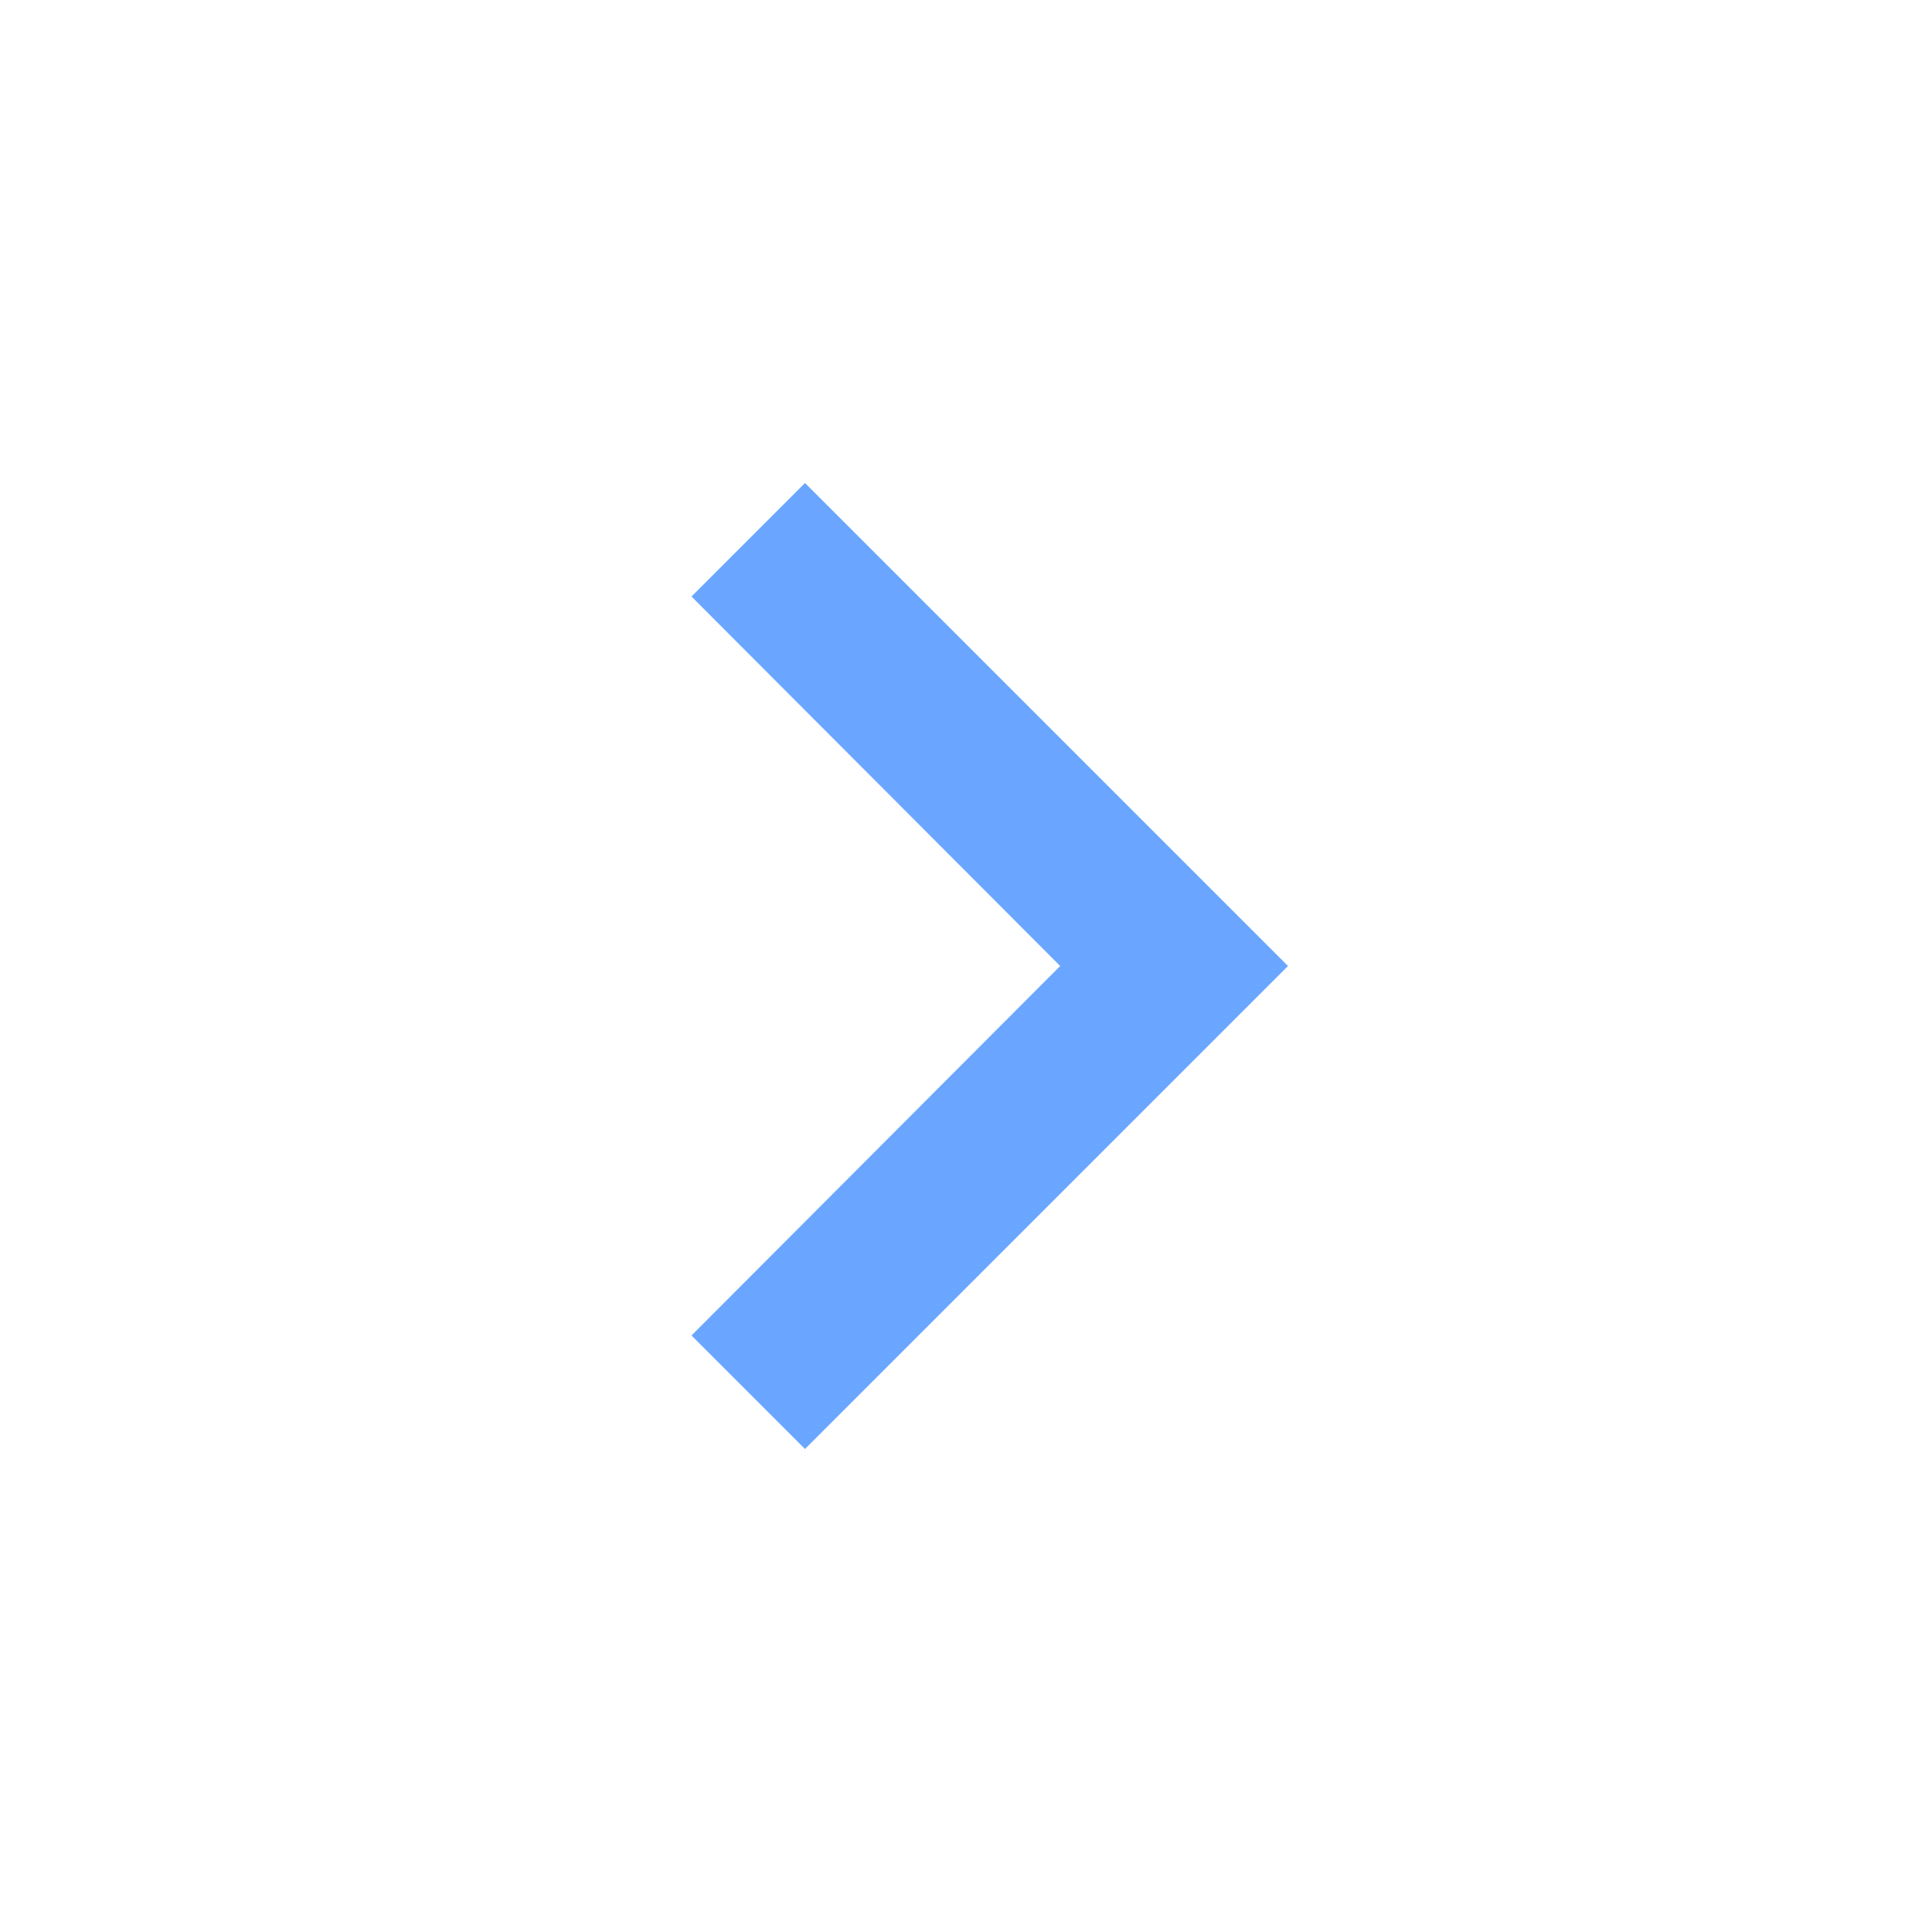
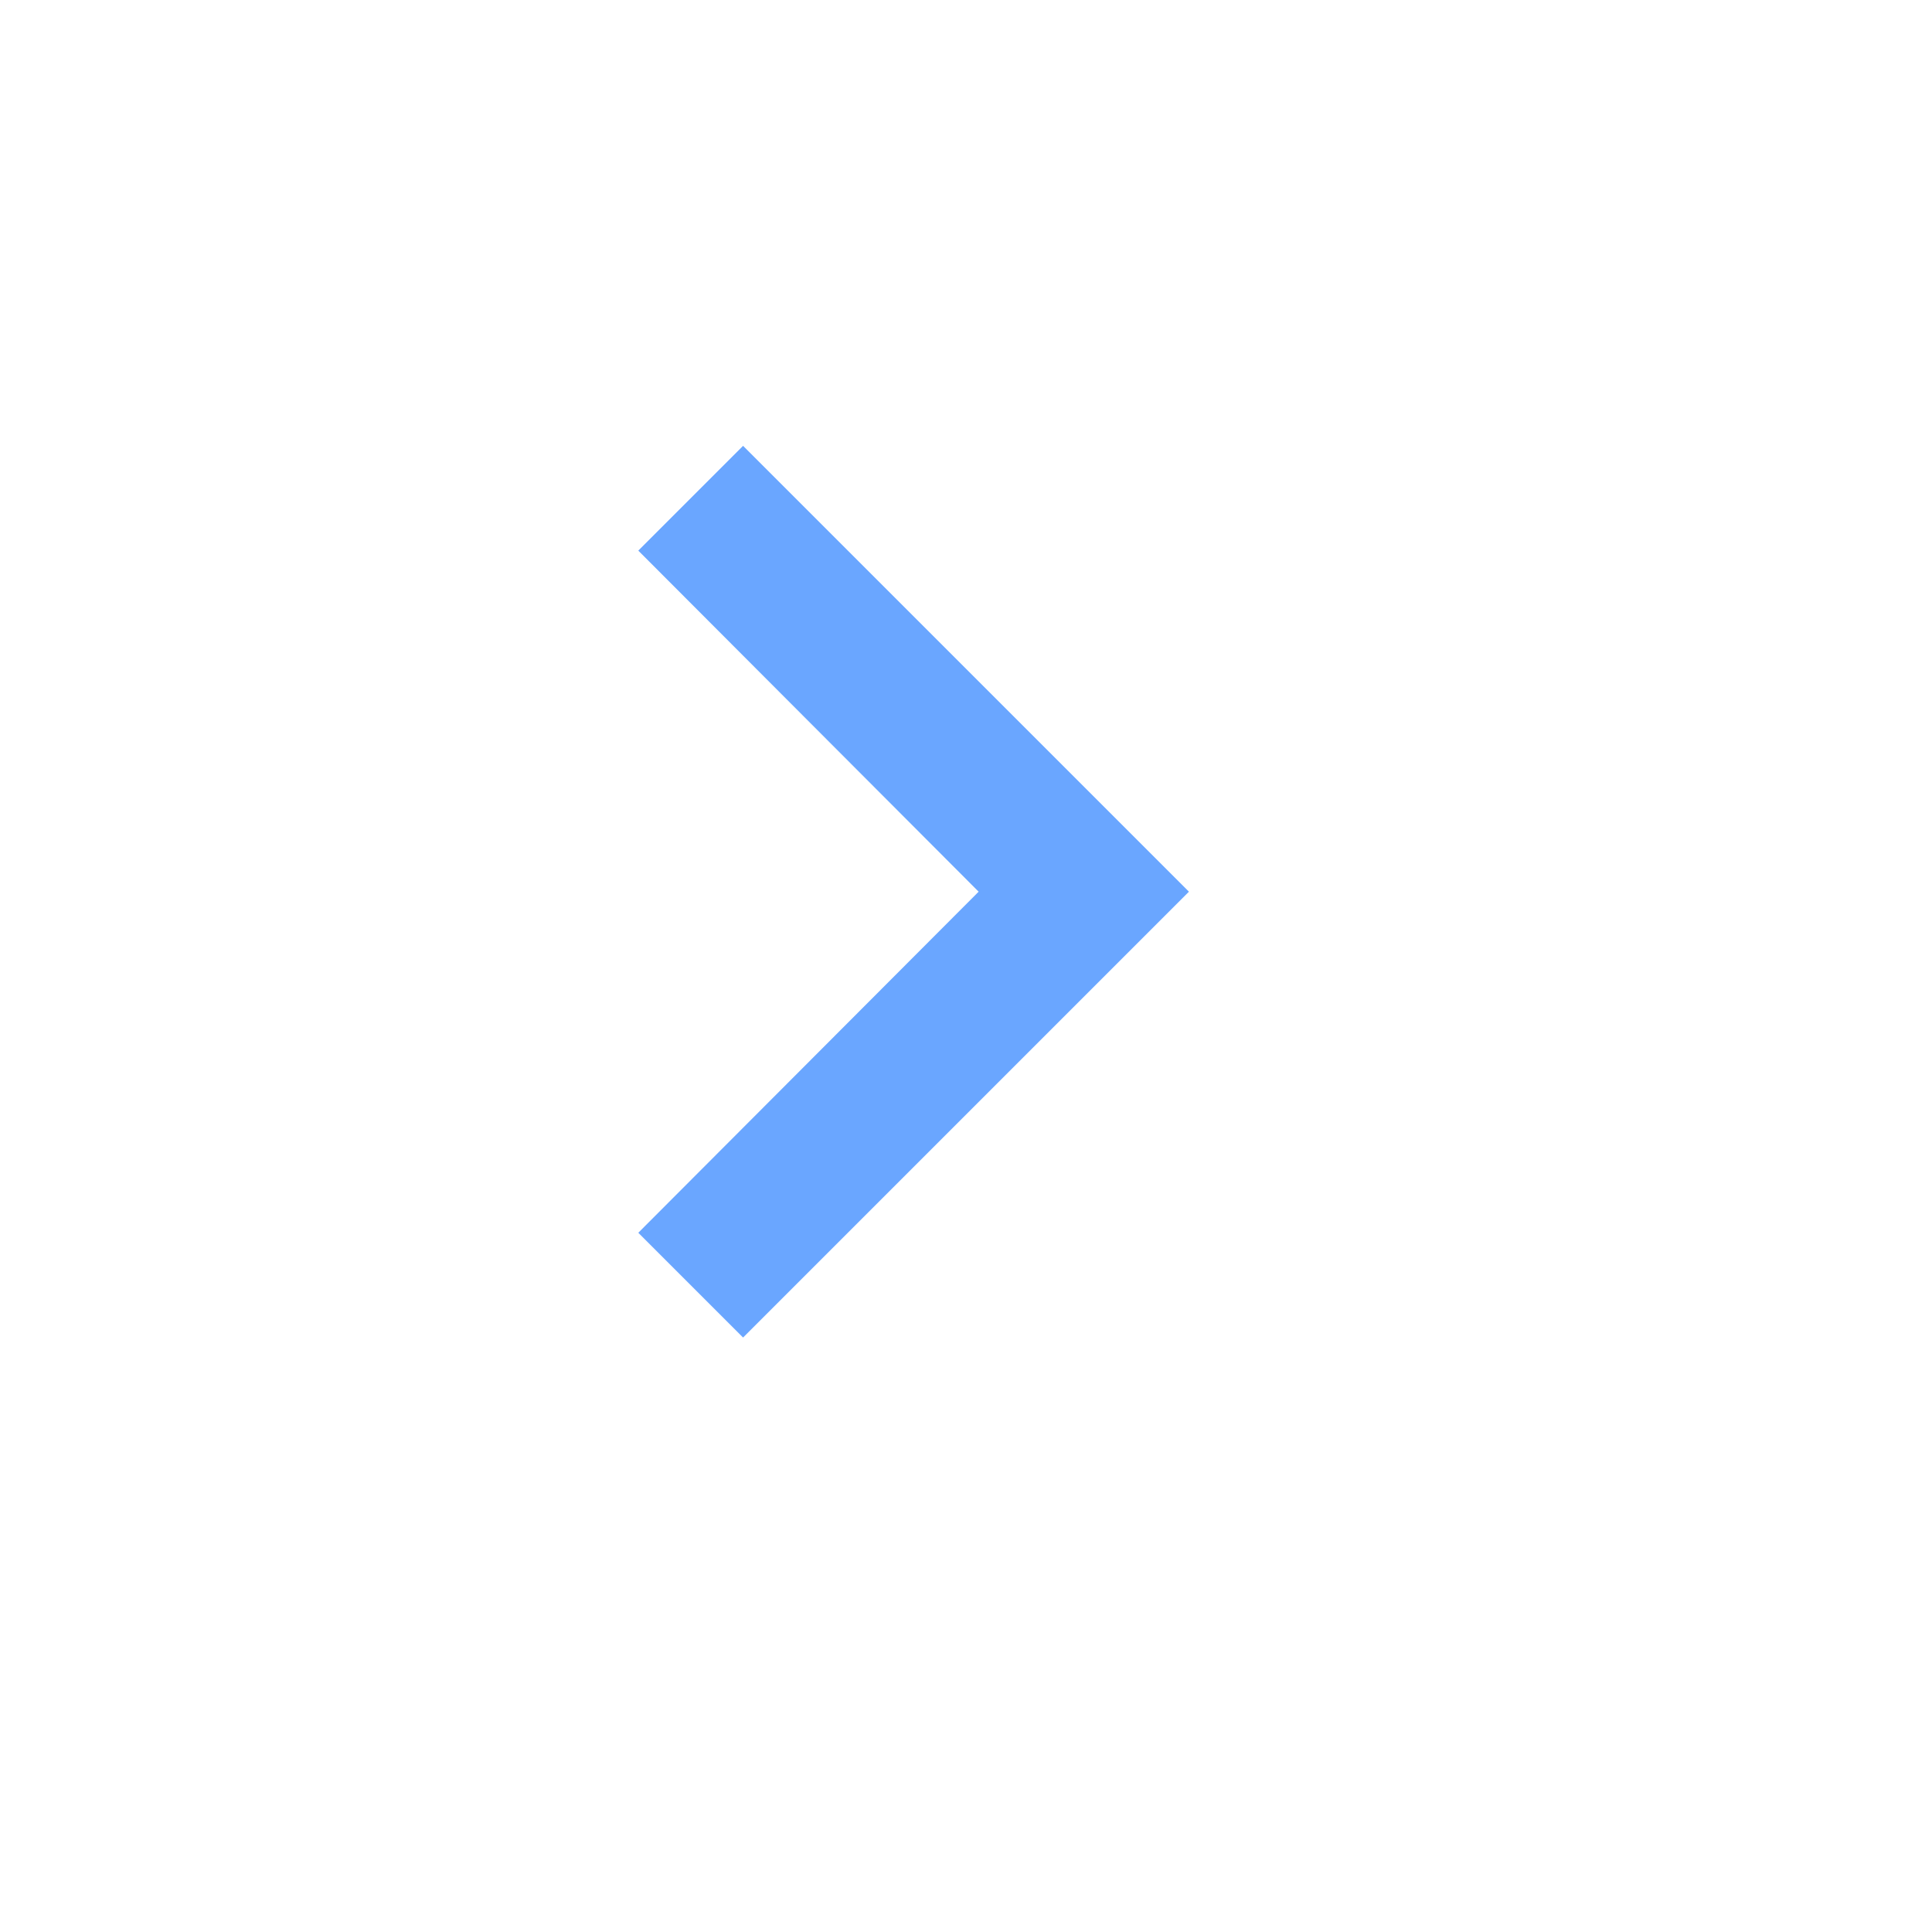
- <svg xmlns="http://www.w3.org/2000/svg" width="24" height="24" viewBox="0 0 24 24">
+ <svg xmlns="http://www.w3.org/2000/svg" width="24" height="24" viewBox="0 0 26 26">
  <path d="M10 6L8.59 7.41 13.17 12l-4.58 4.59L10 18l6-6z" fill="#6aa6ff" />
  <path d="M0 0h24v24H0z" fill="none" />
</svg>
